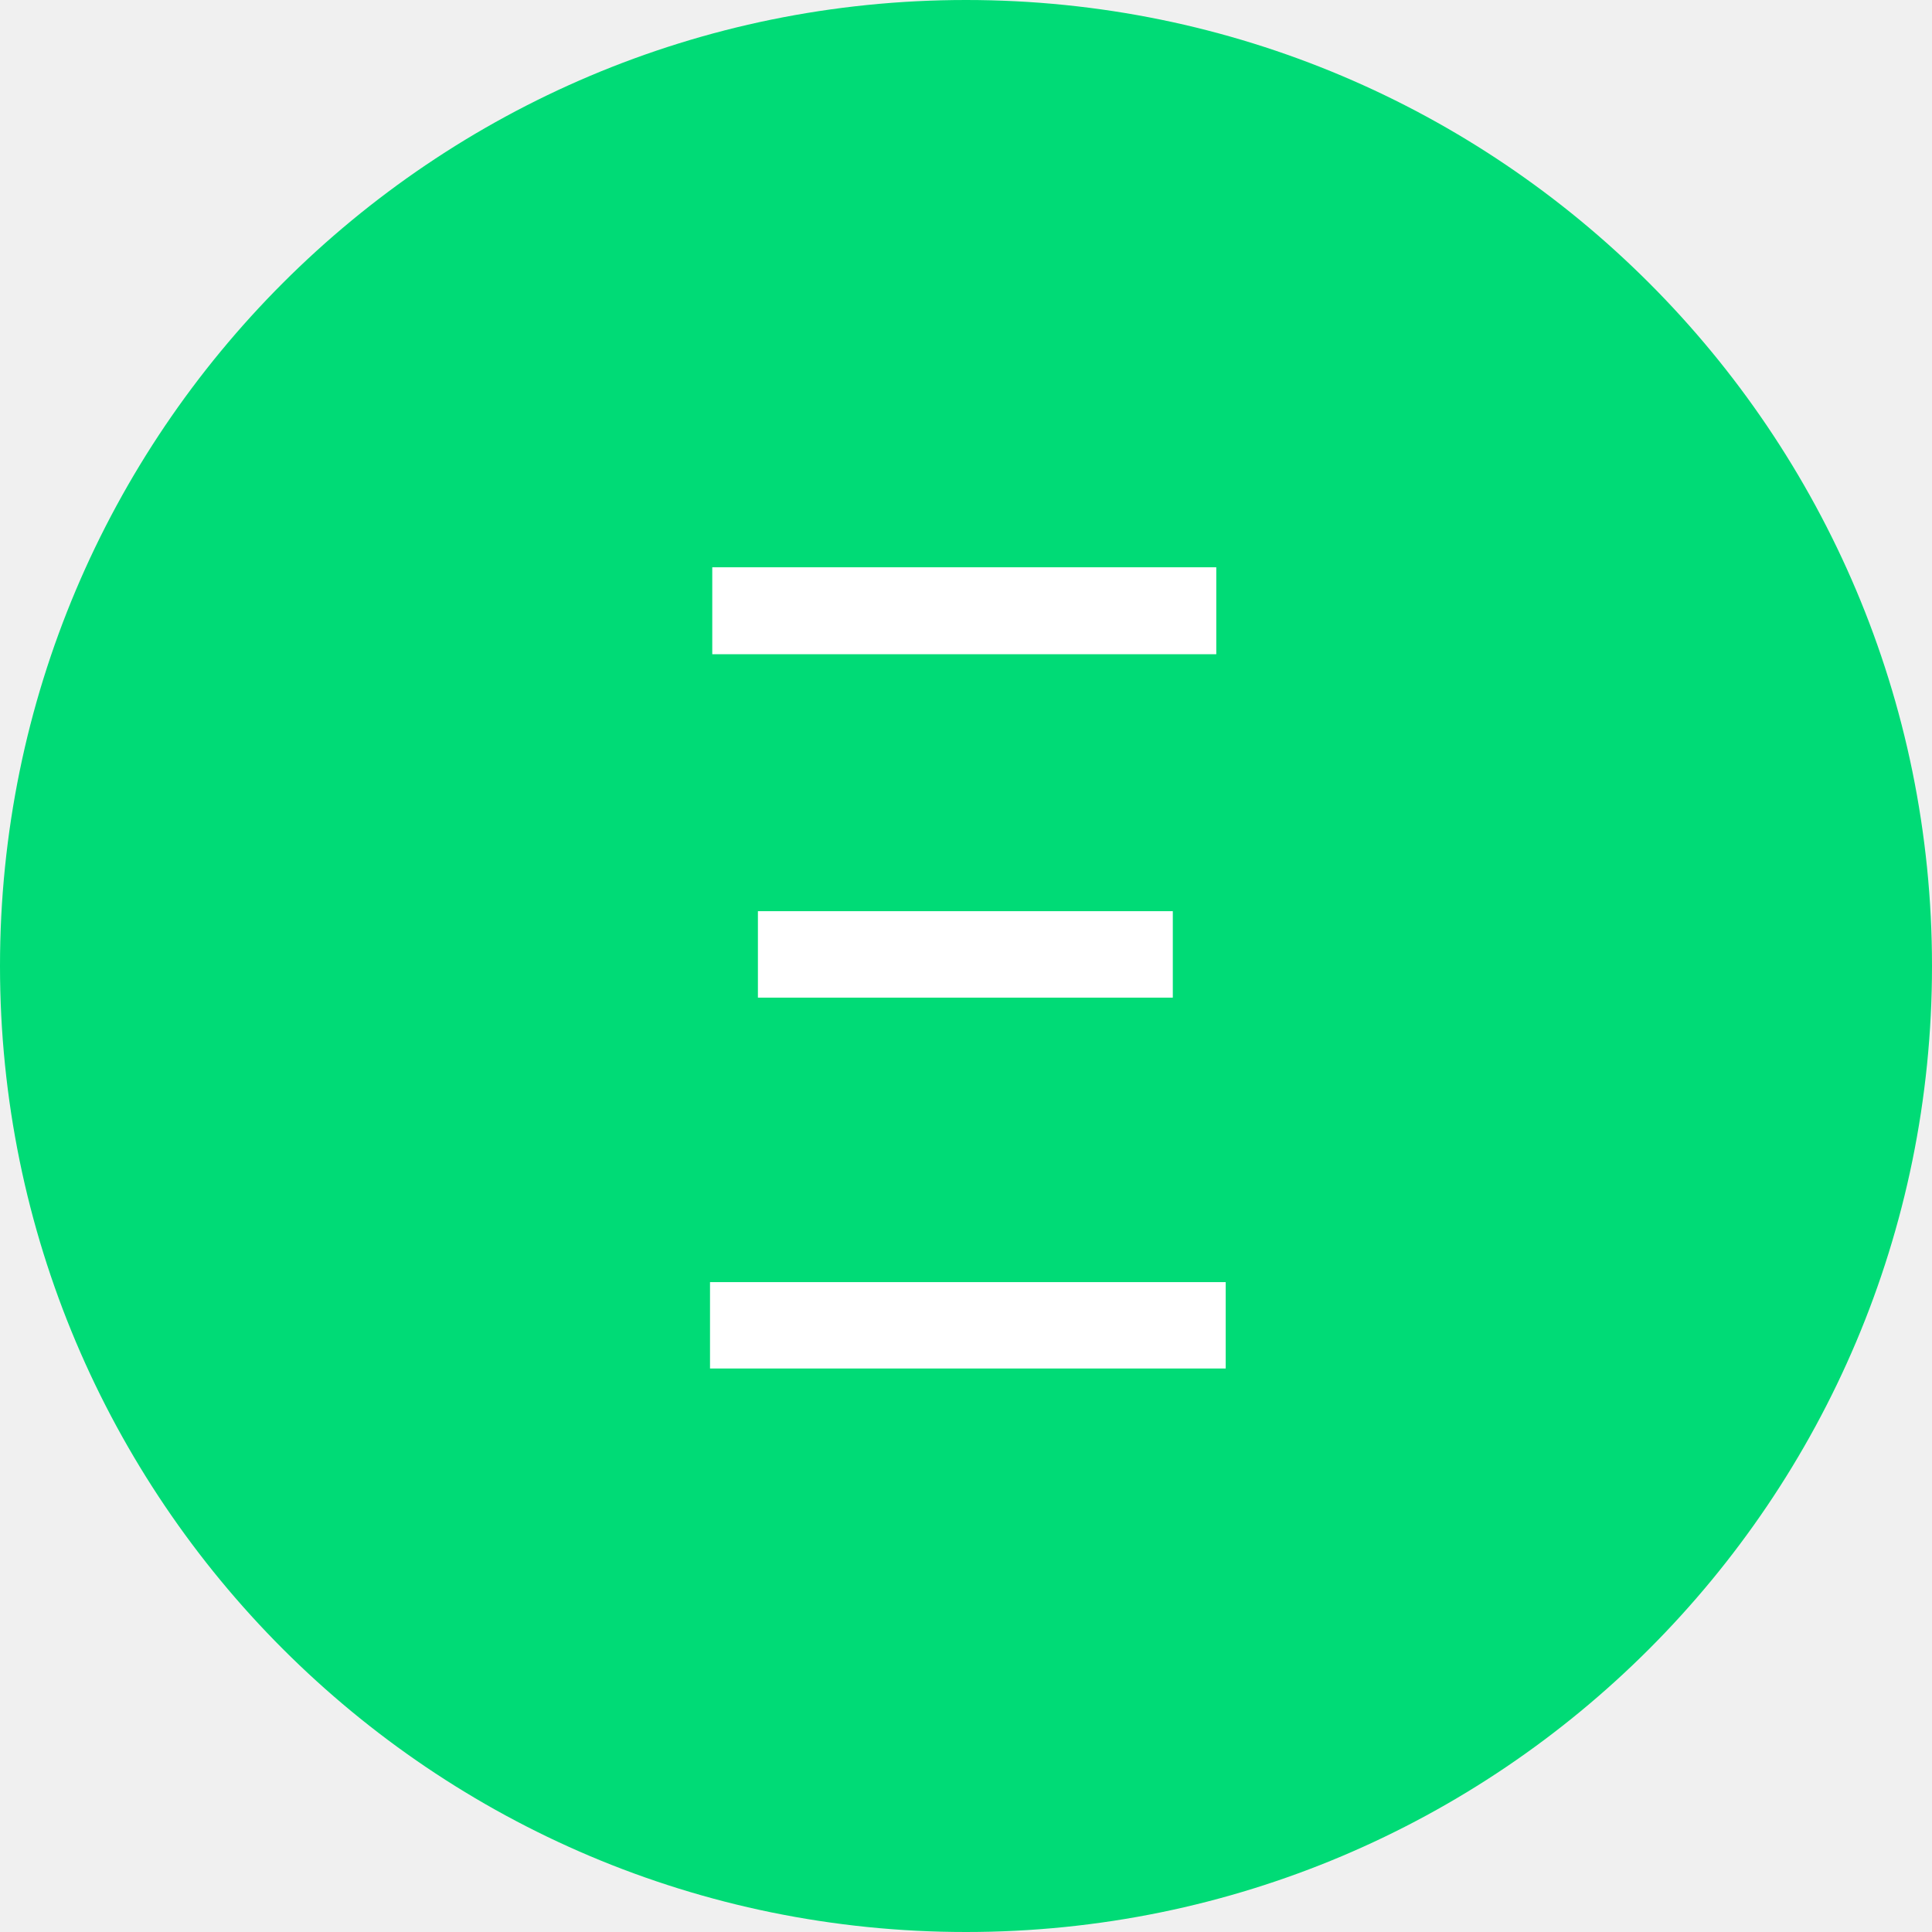
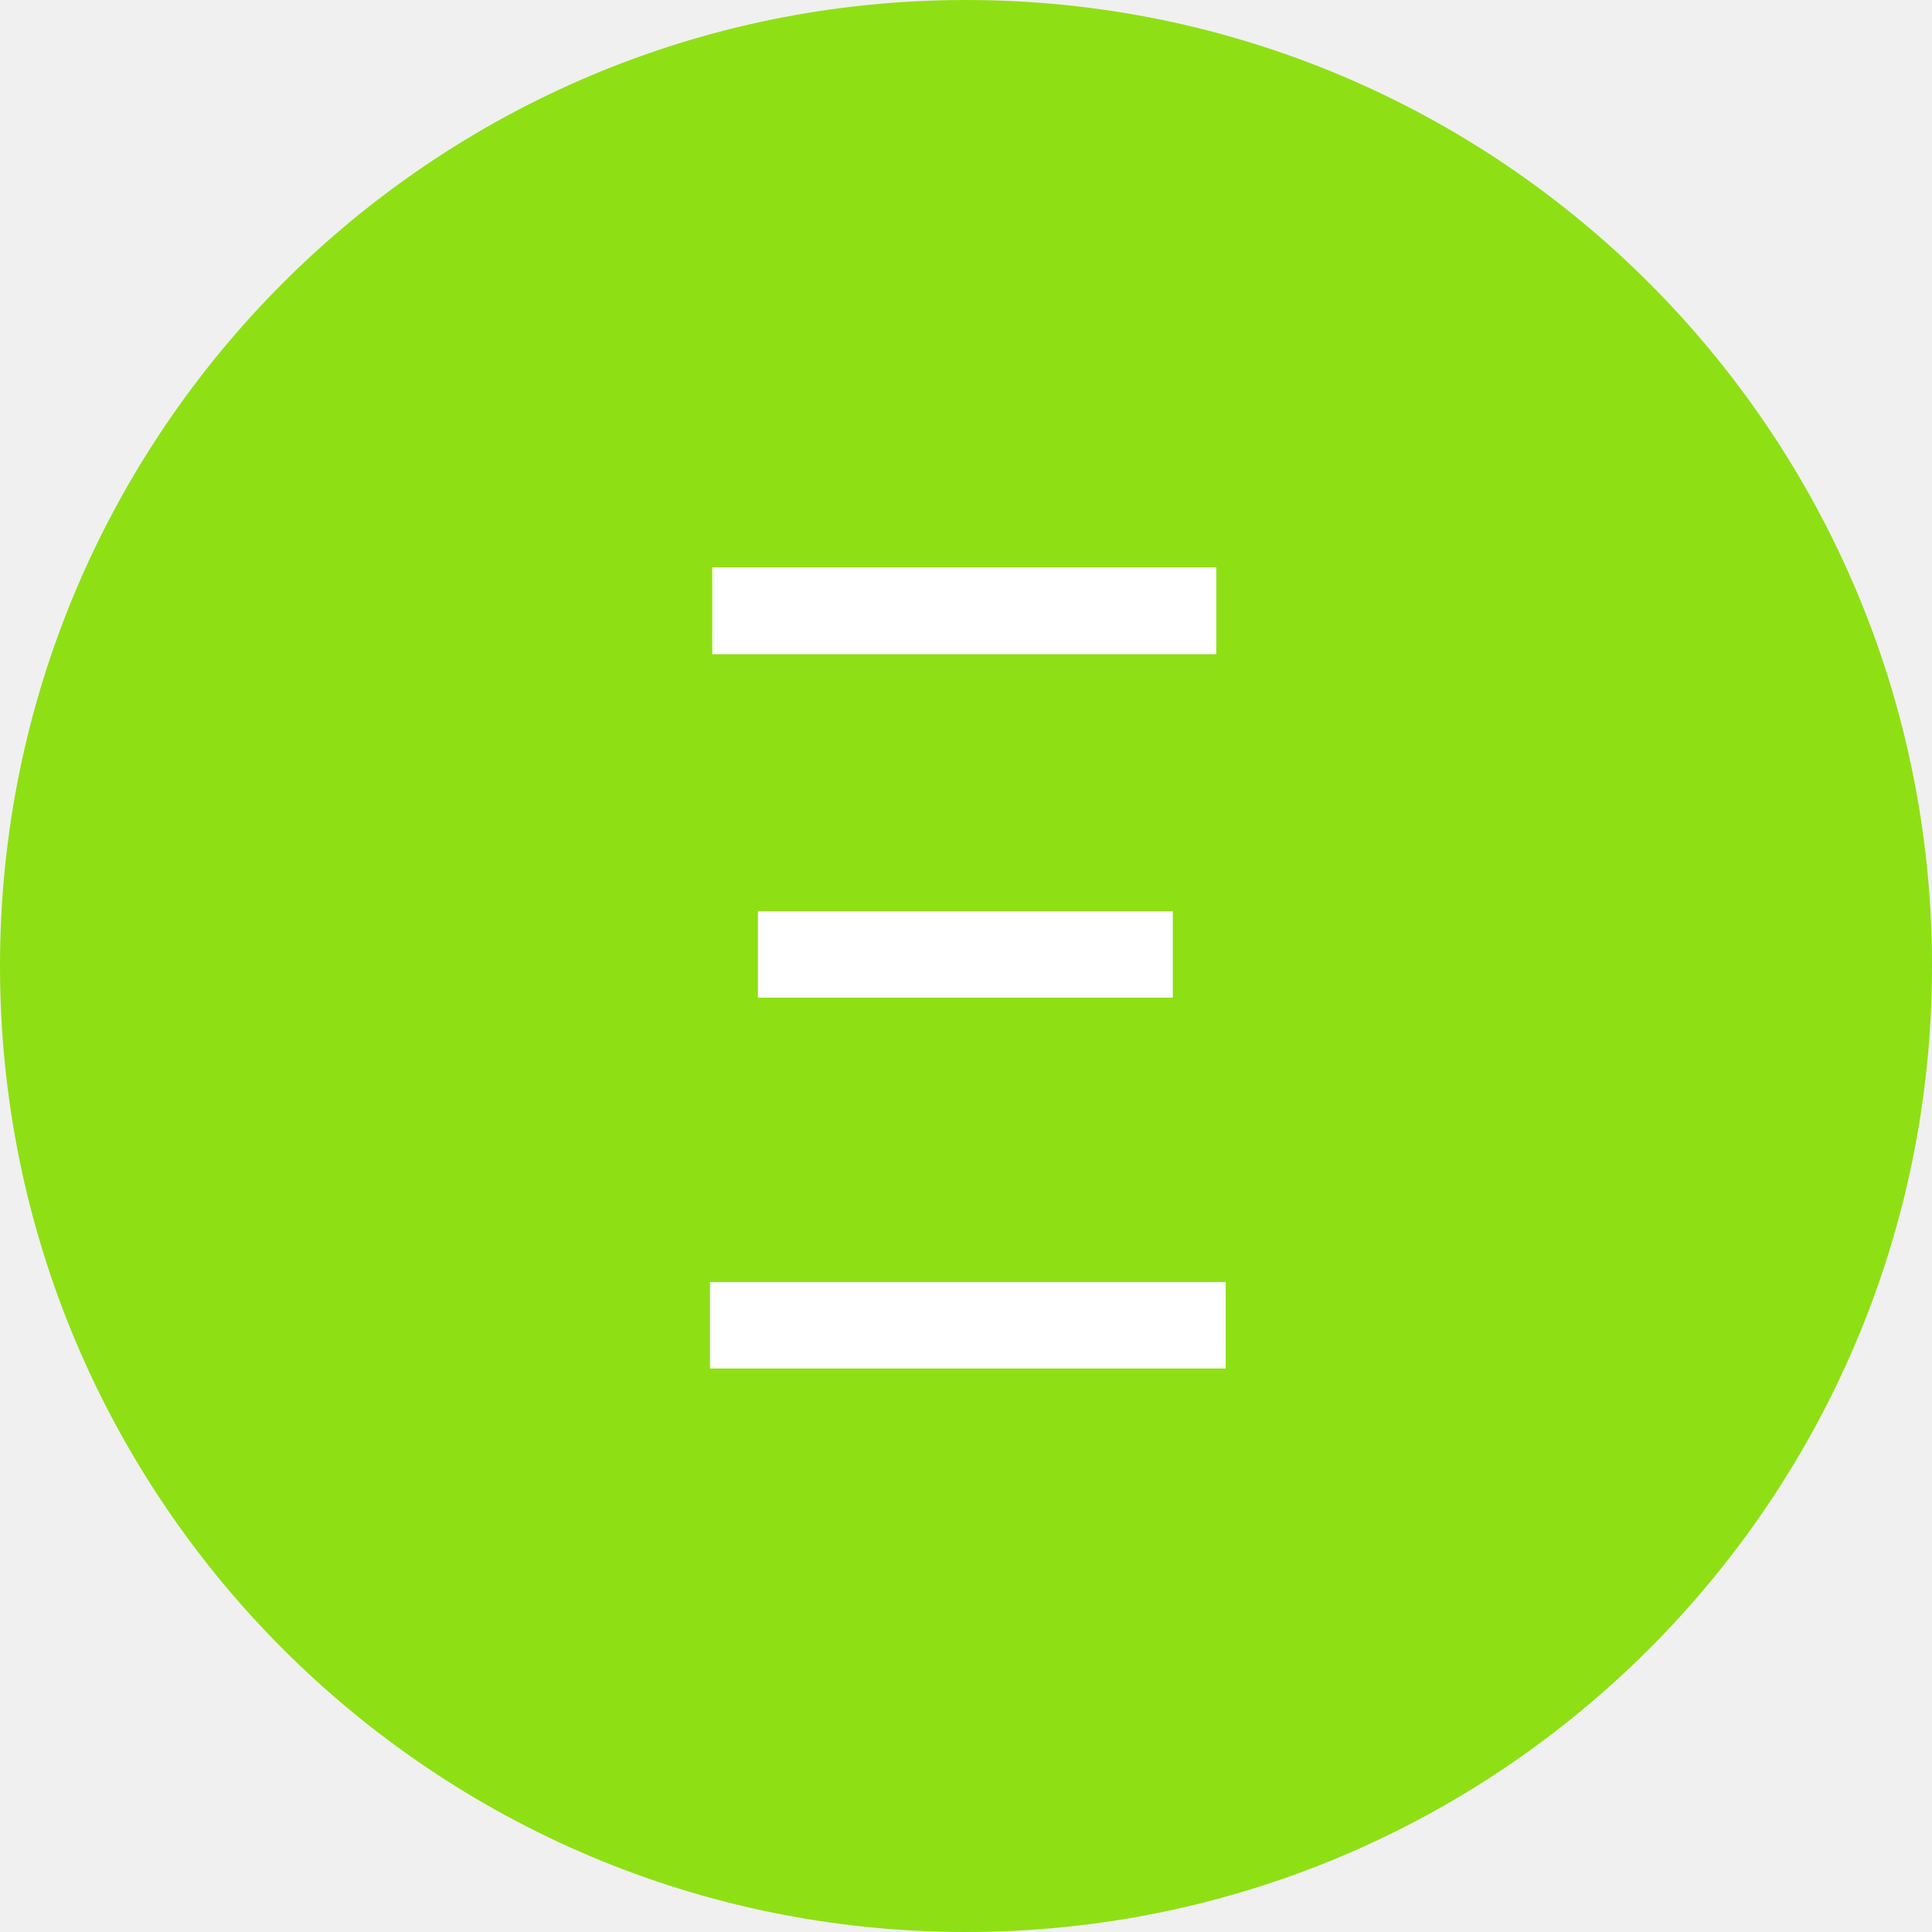
<svg xmlns="http://www.w3.org/2000/svg" width="24" height="24" viewBox="0 0 24 24" fill="none">
-   <rect width="24" height="24" rx="12" fill="#00DB76" />
+   <path d="M0 12C0 5.373 5.373 0 12 0C18.627 0 24 5.373 24 12C24 18.627 18.627 24 12 24C5.373 24 0 18.627 0 12Z" fill="#8FDF15" />
  <path d="M8.82 15.927H15.226V17H8.82V15.927ZM9.415 11.319H14.569V12.393H9.415V11.319ZM8.848 7.047H15.109V8.127H8.848V7.047Z" fill="white" />
</svg>
